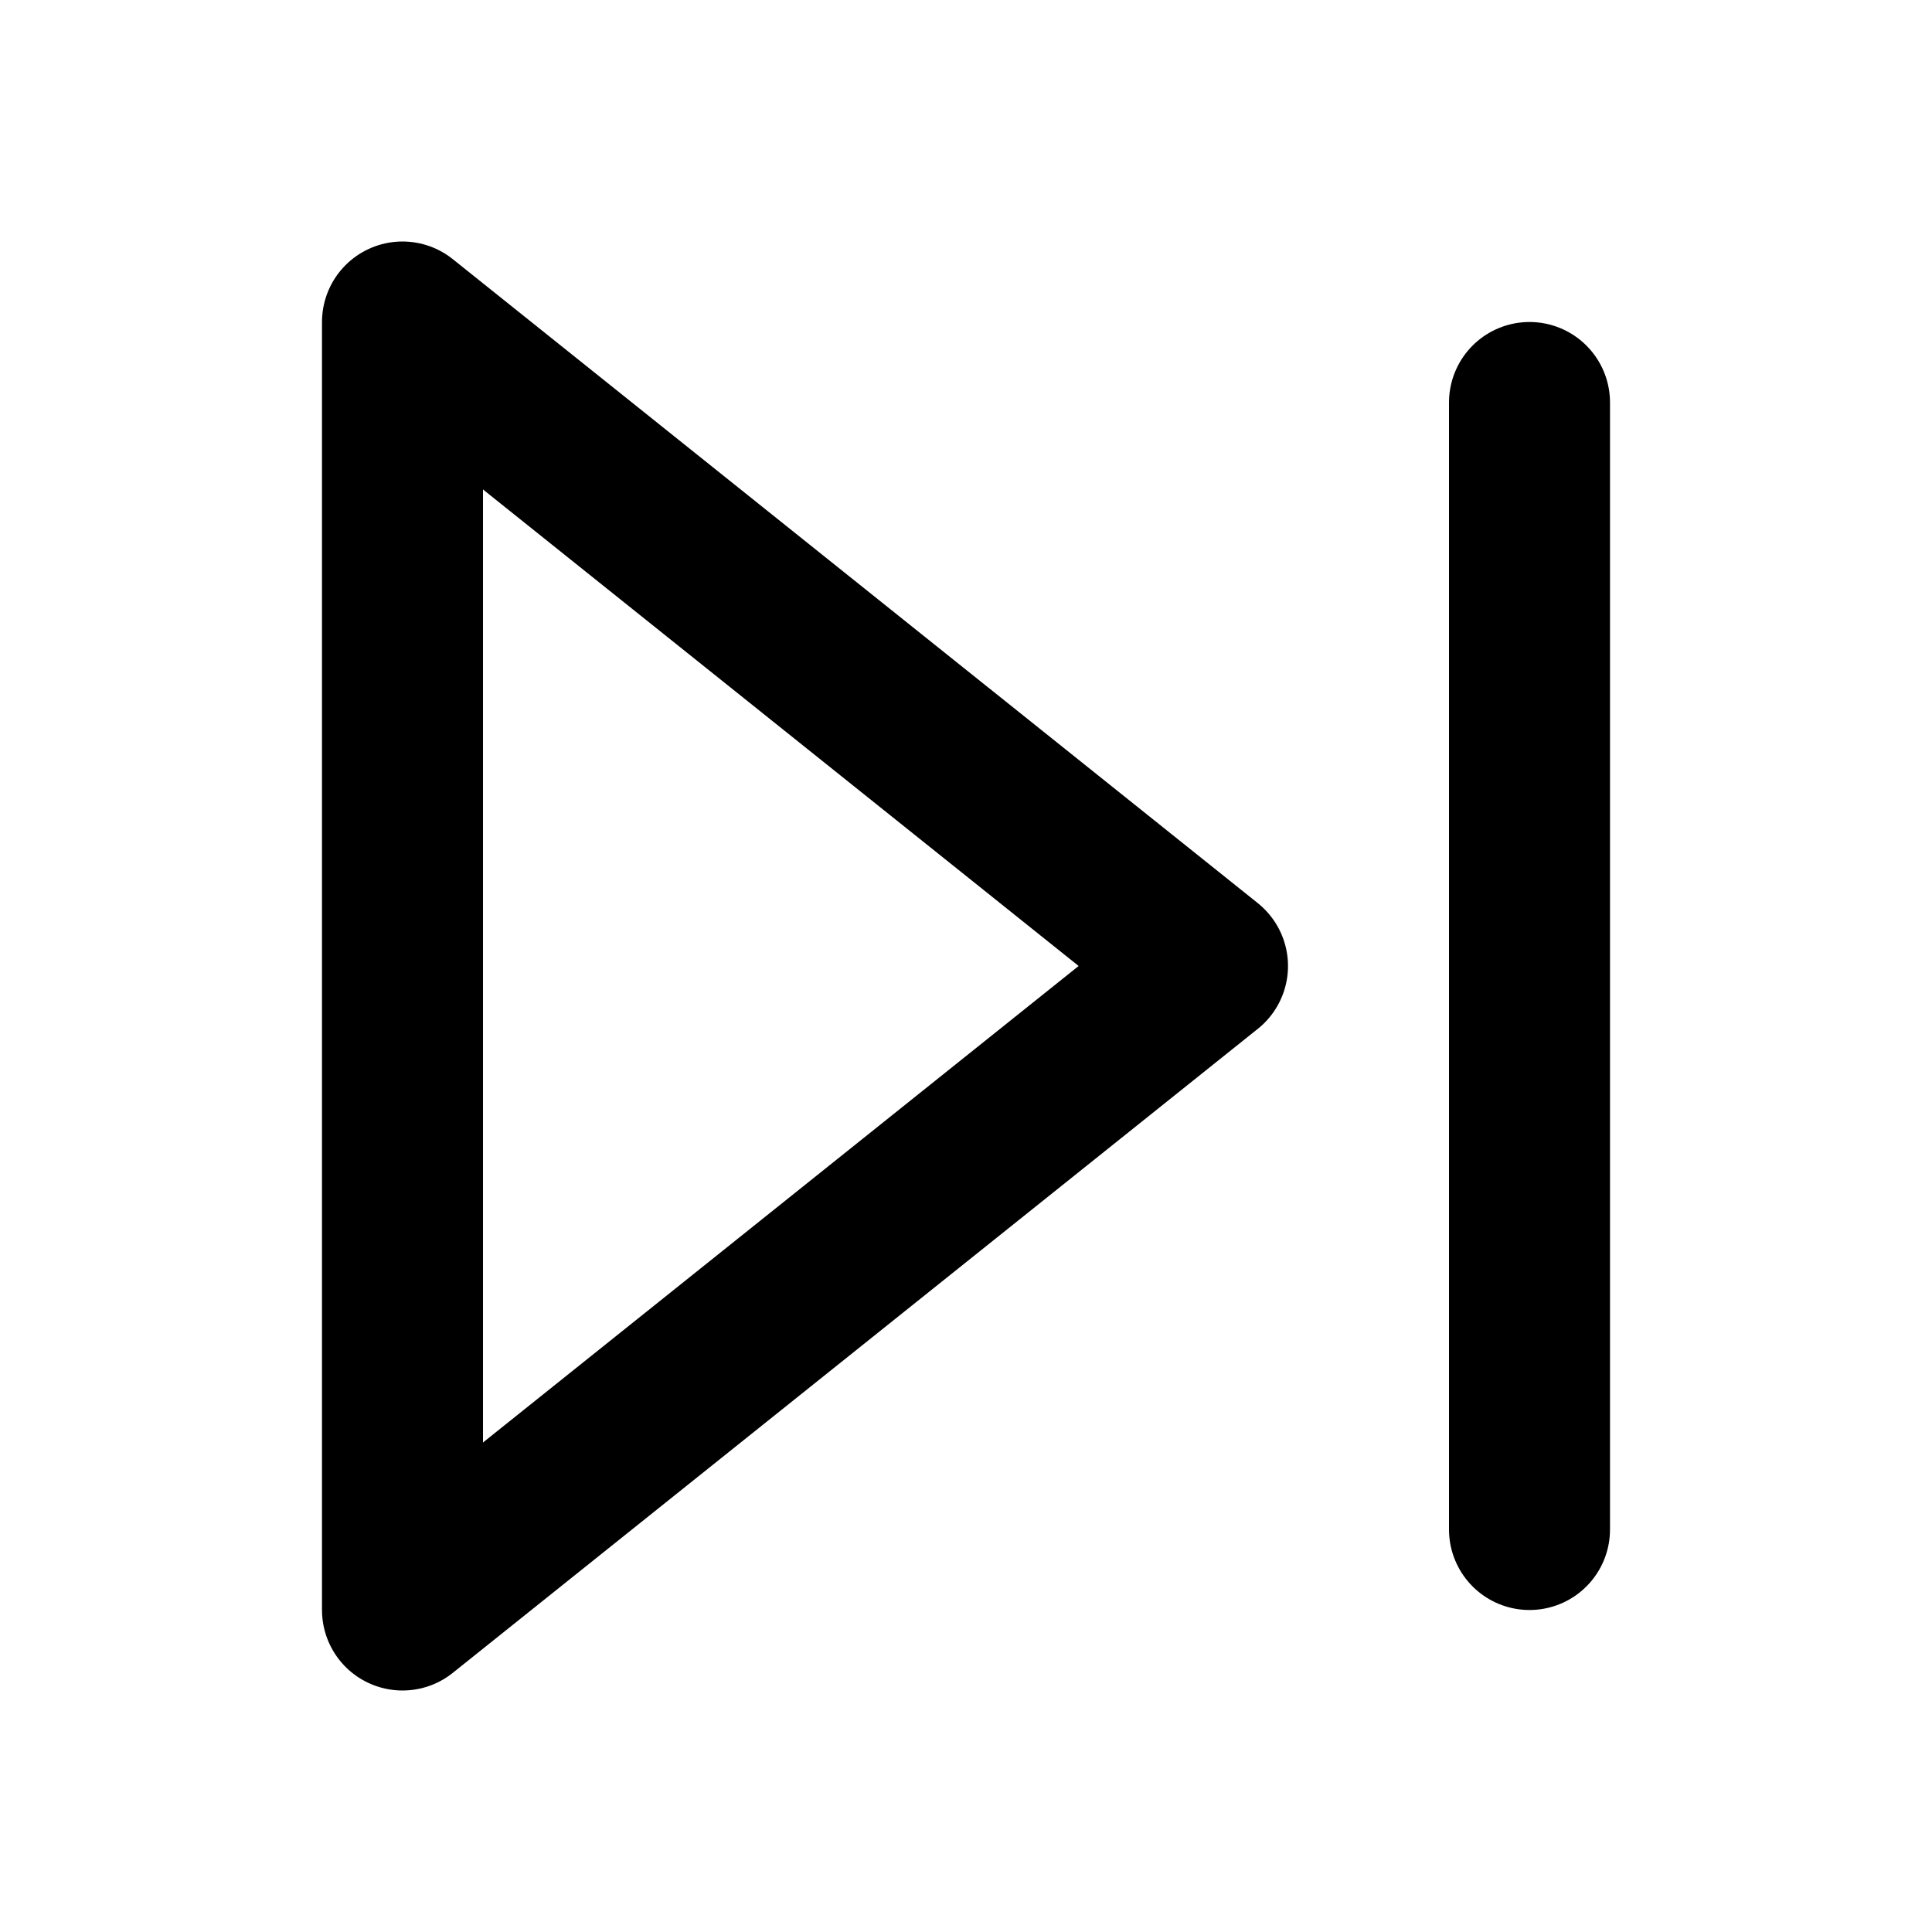
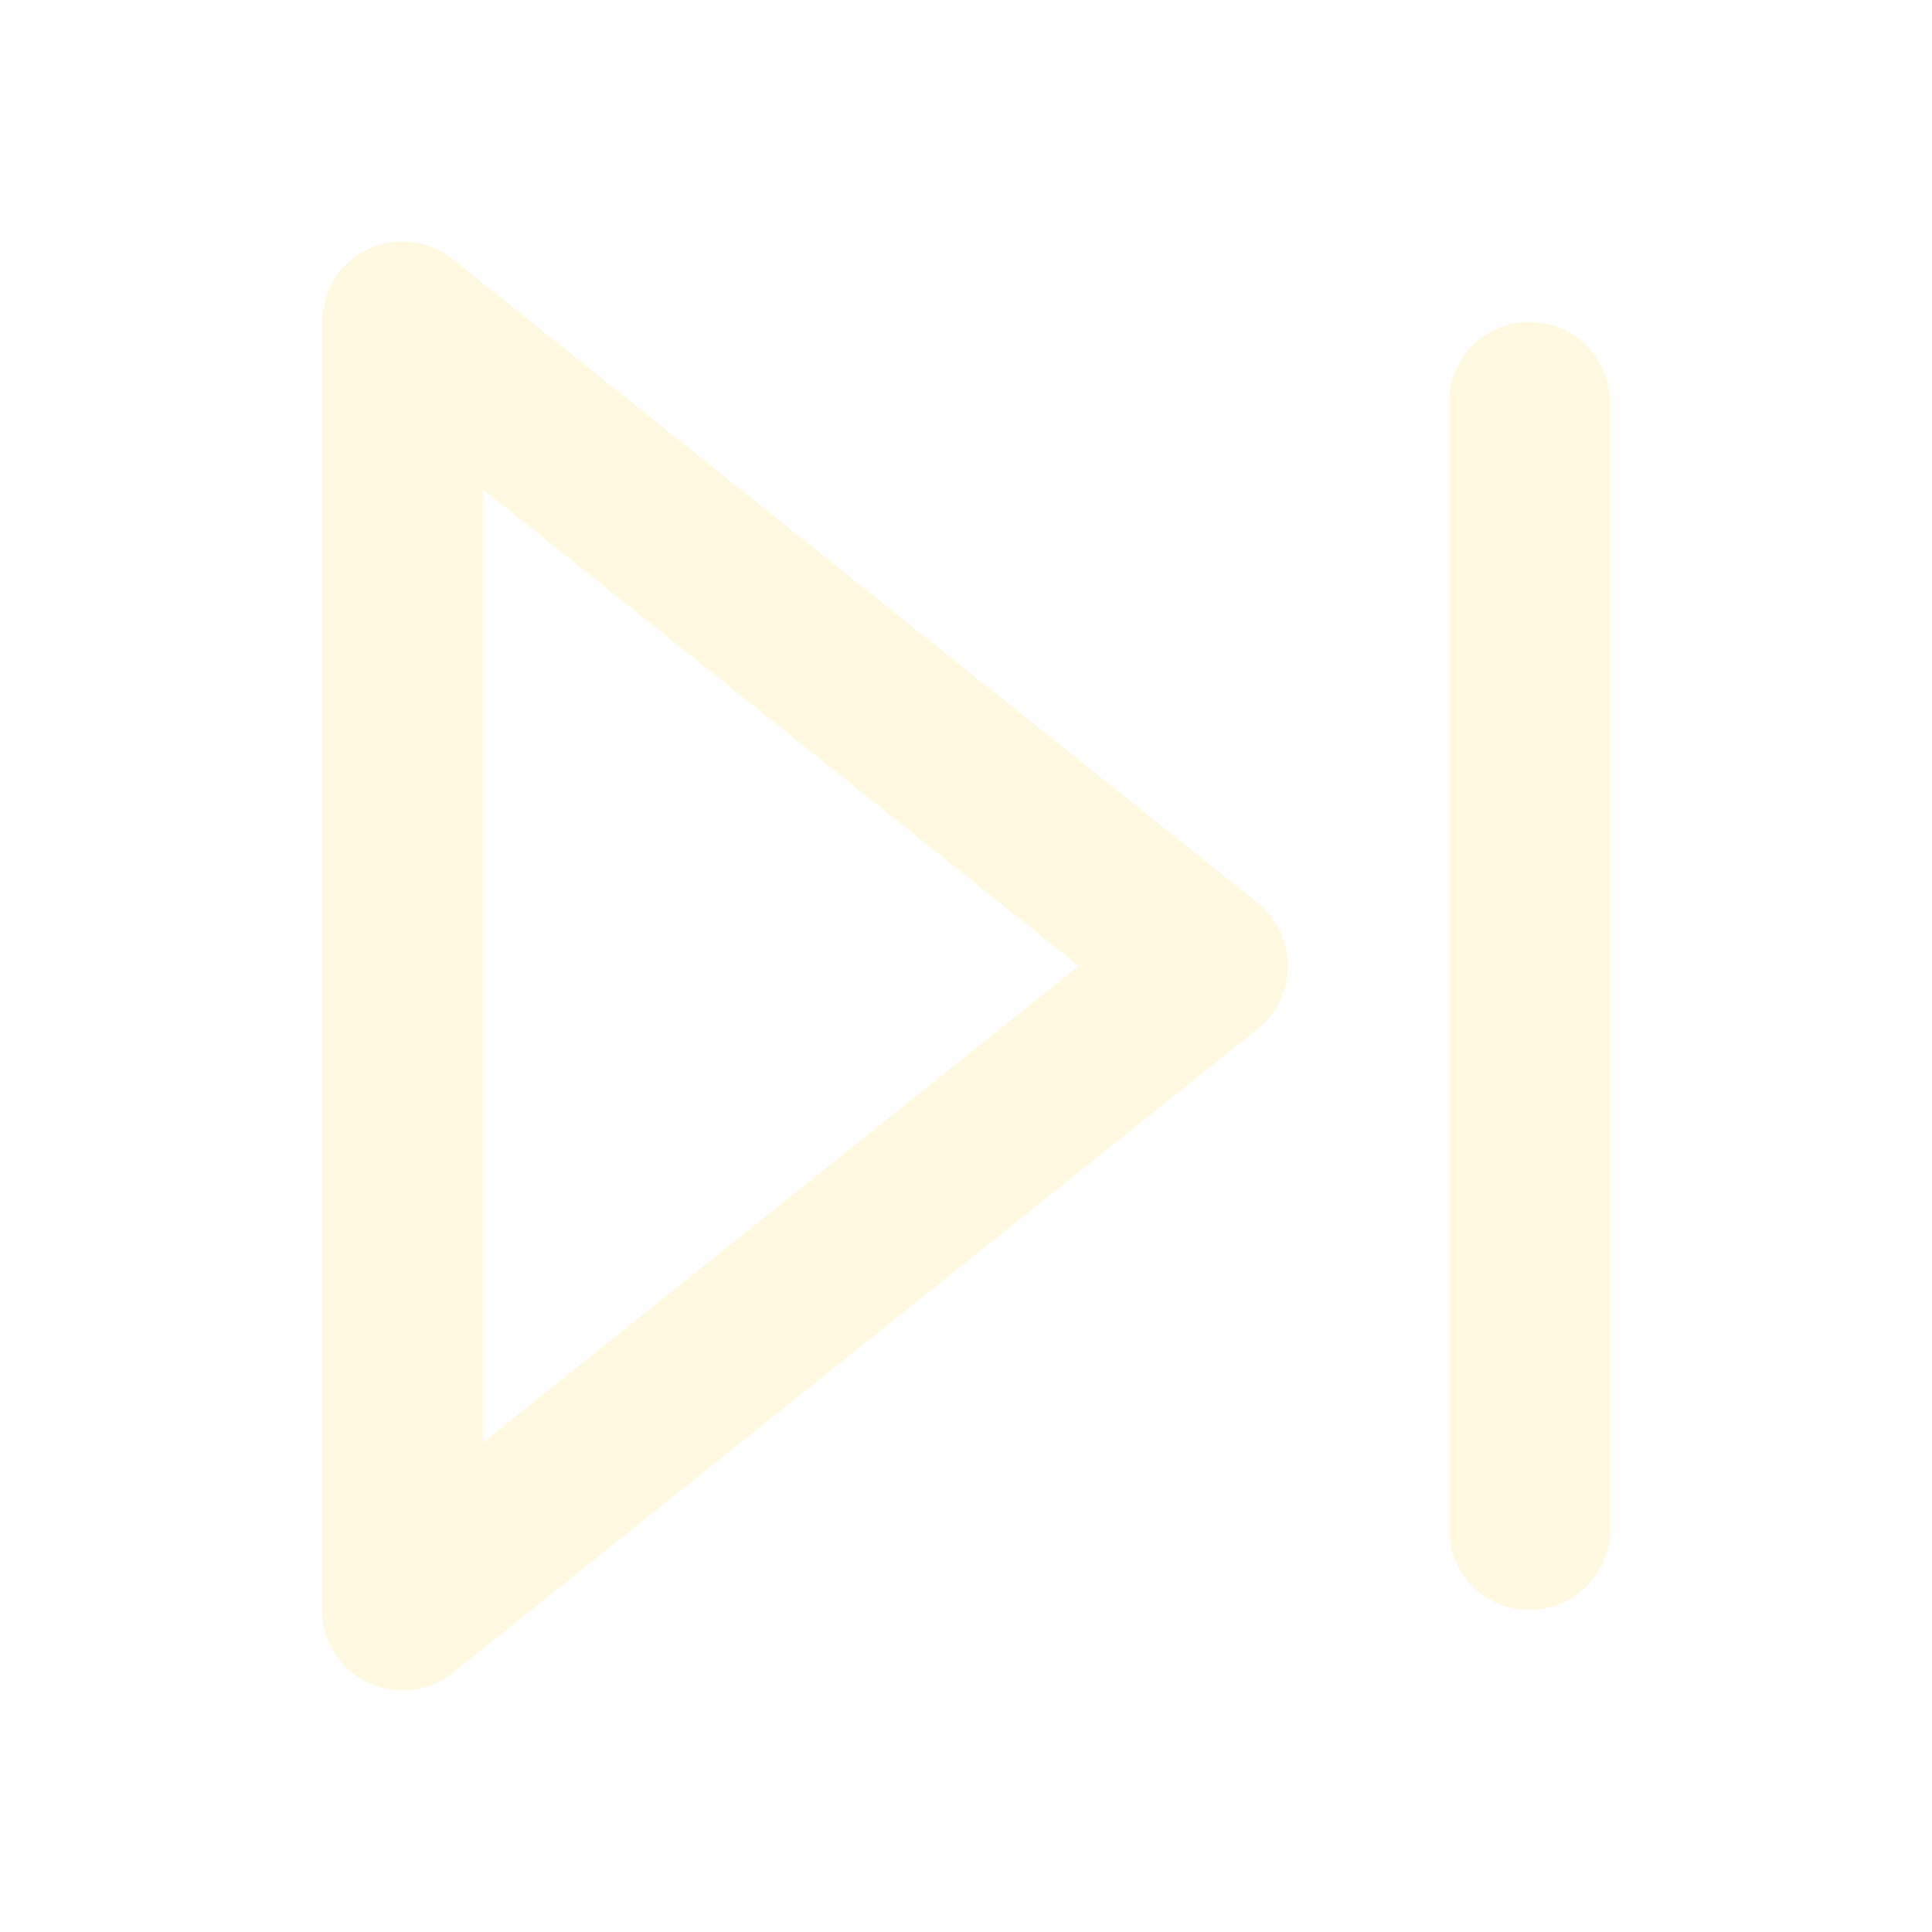
- <svg xmlns="http://www.w3.org/2000/svg" width="24" height="24" viewBox="0 0 24 24" fill="none" stroke="currentColor" stroke-width="2" stroke-linecap="round" stroke-linejoin="round" class="feather feather-skip-forward">
+ <svg xmlns="http://www.w3.org/2000/svg" width="24" height="24" viewBox="0 0 24 24" fill="none" stroke="#fff9e1" stroke-width="2" stroke-linecap="round" stroke-linejoin="round" class="feather feather-skip-forward">
  <polygon points="5 4 15 12 5 20 5 4" />
  <line x1="19" y1="5" x2="19" y2="19" />
</svg>
